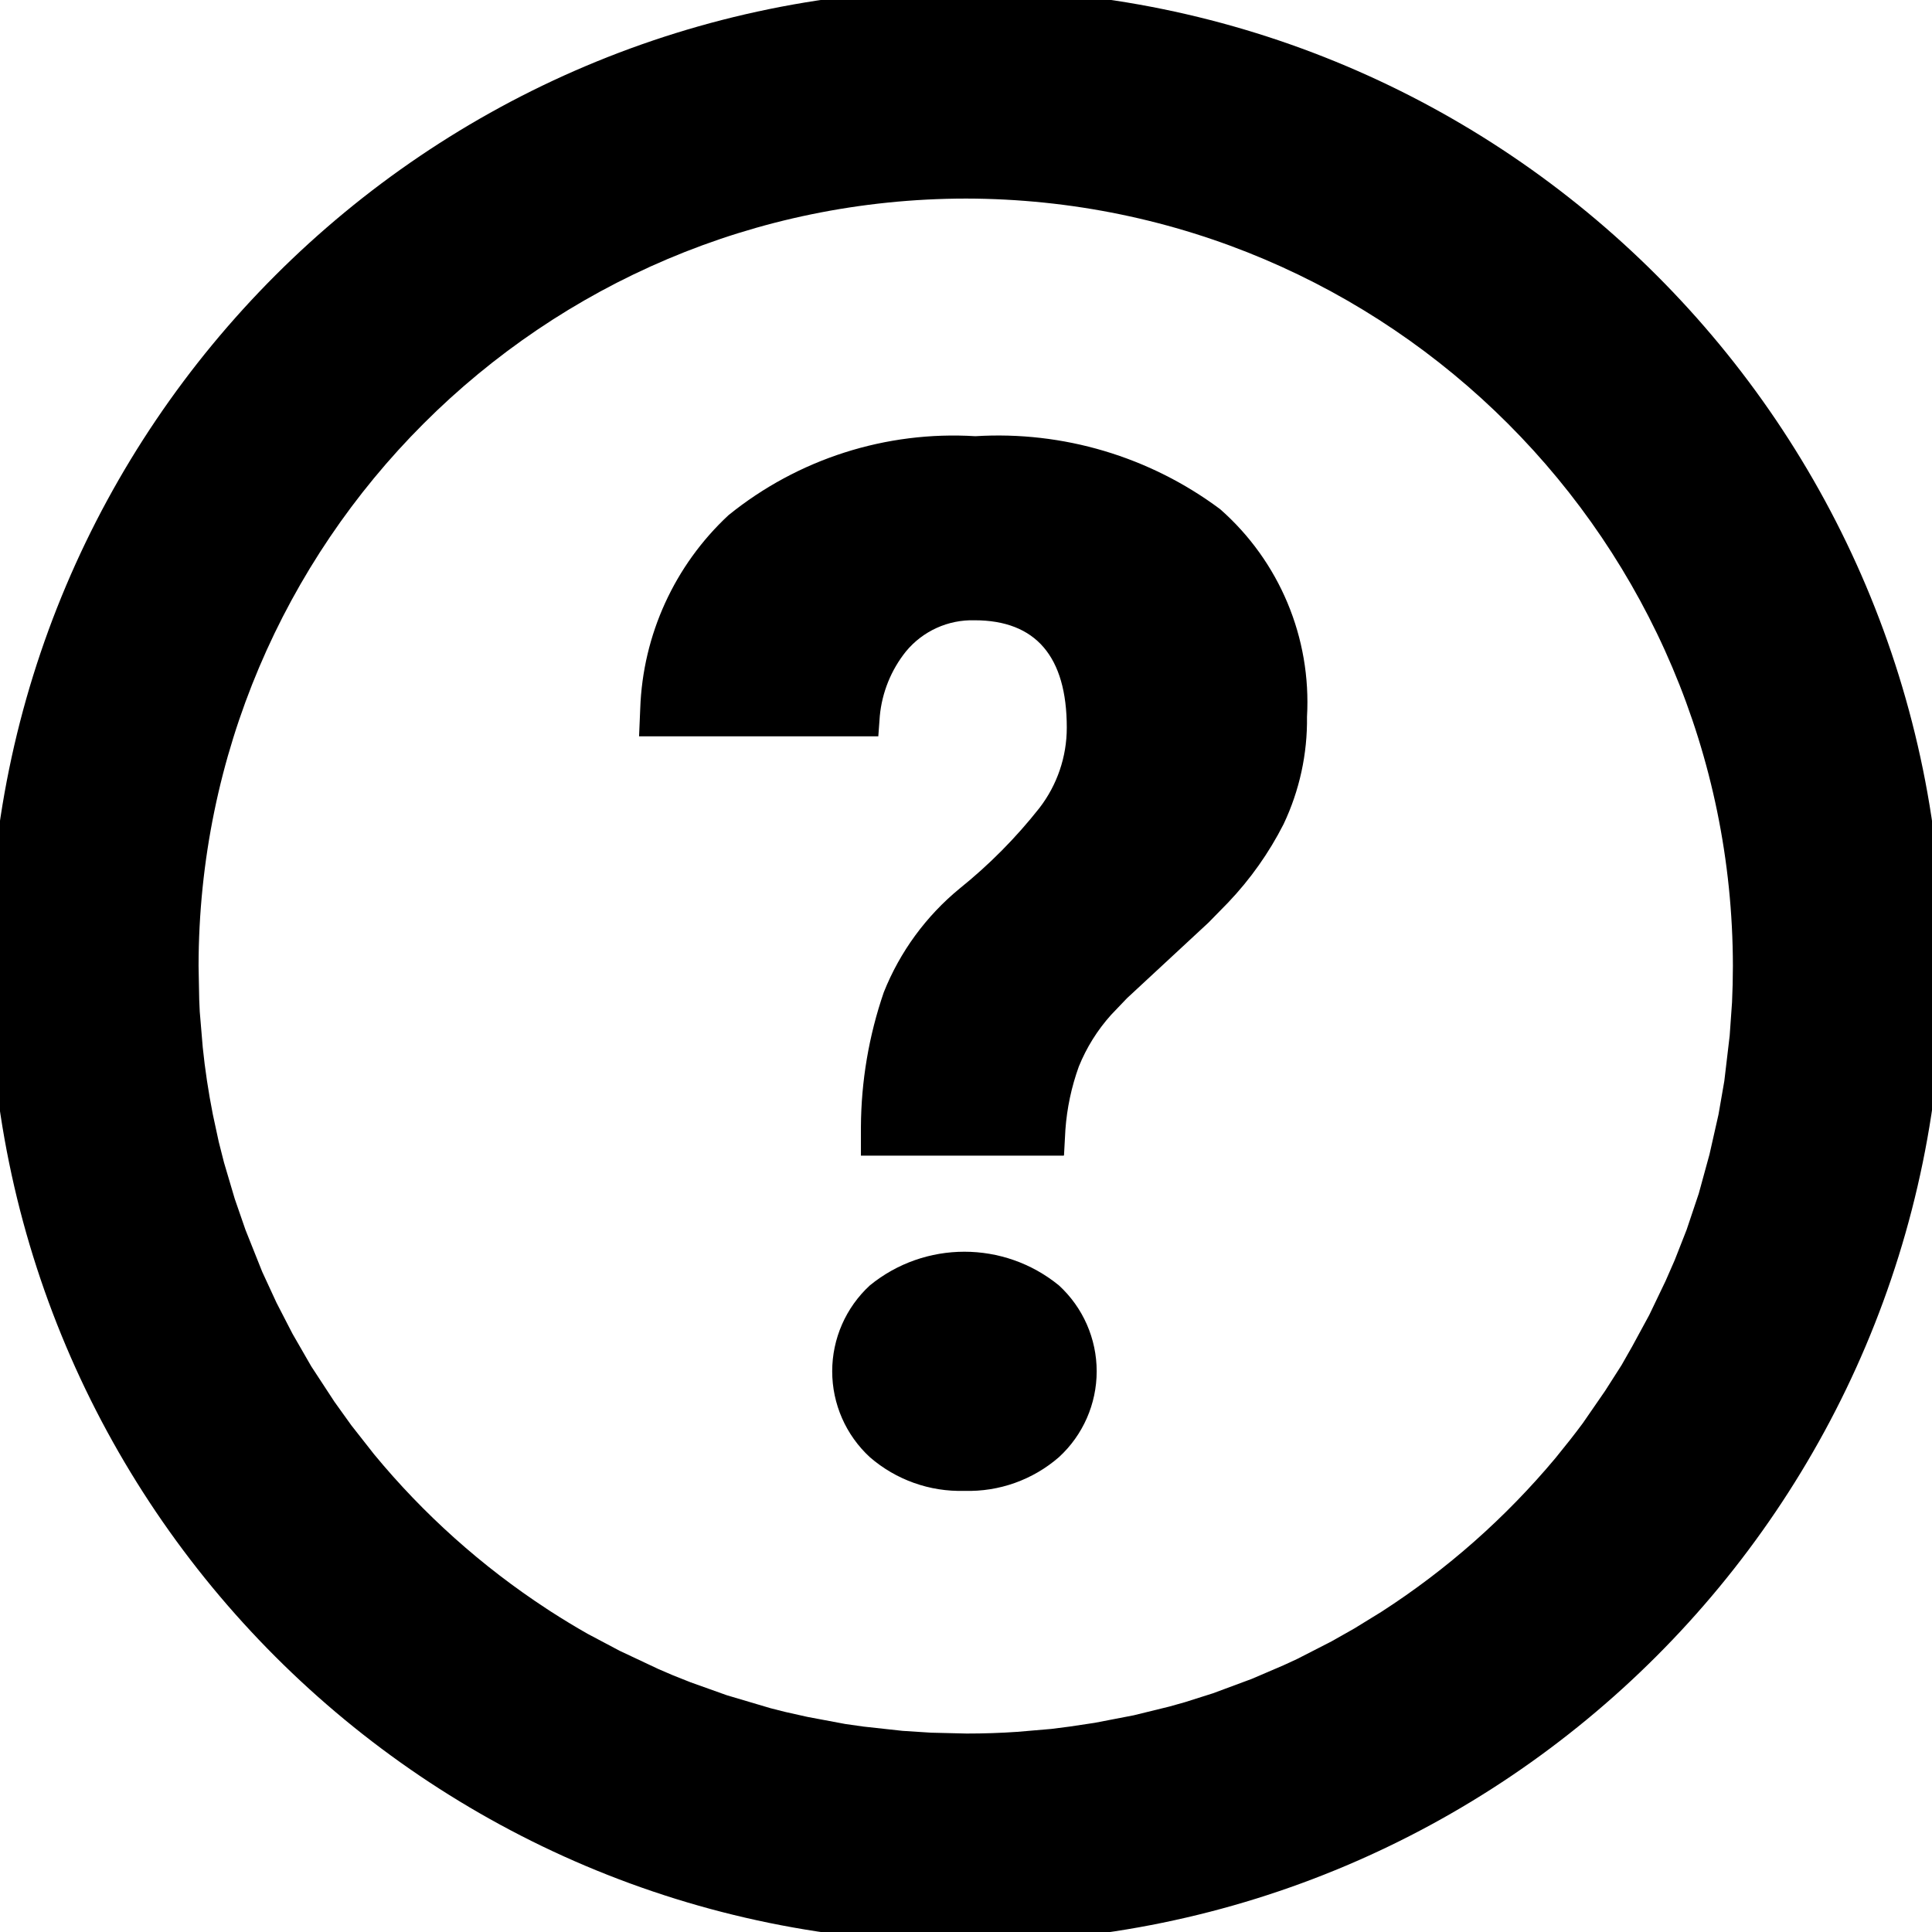
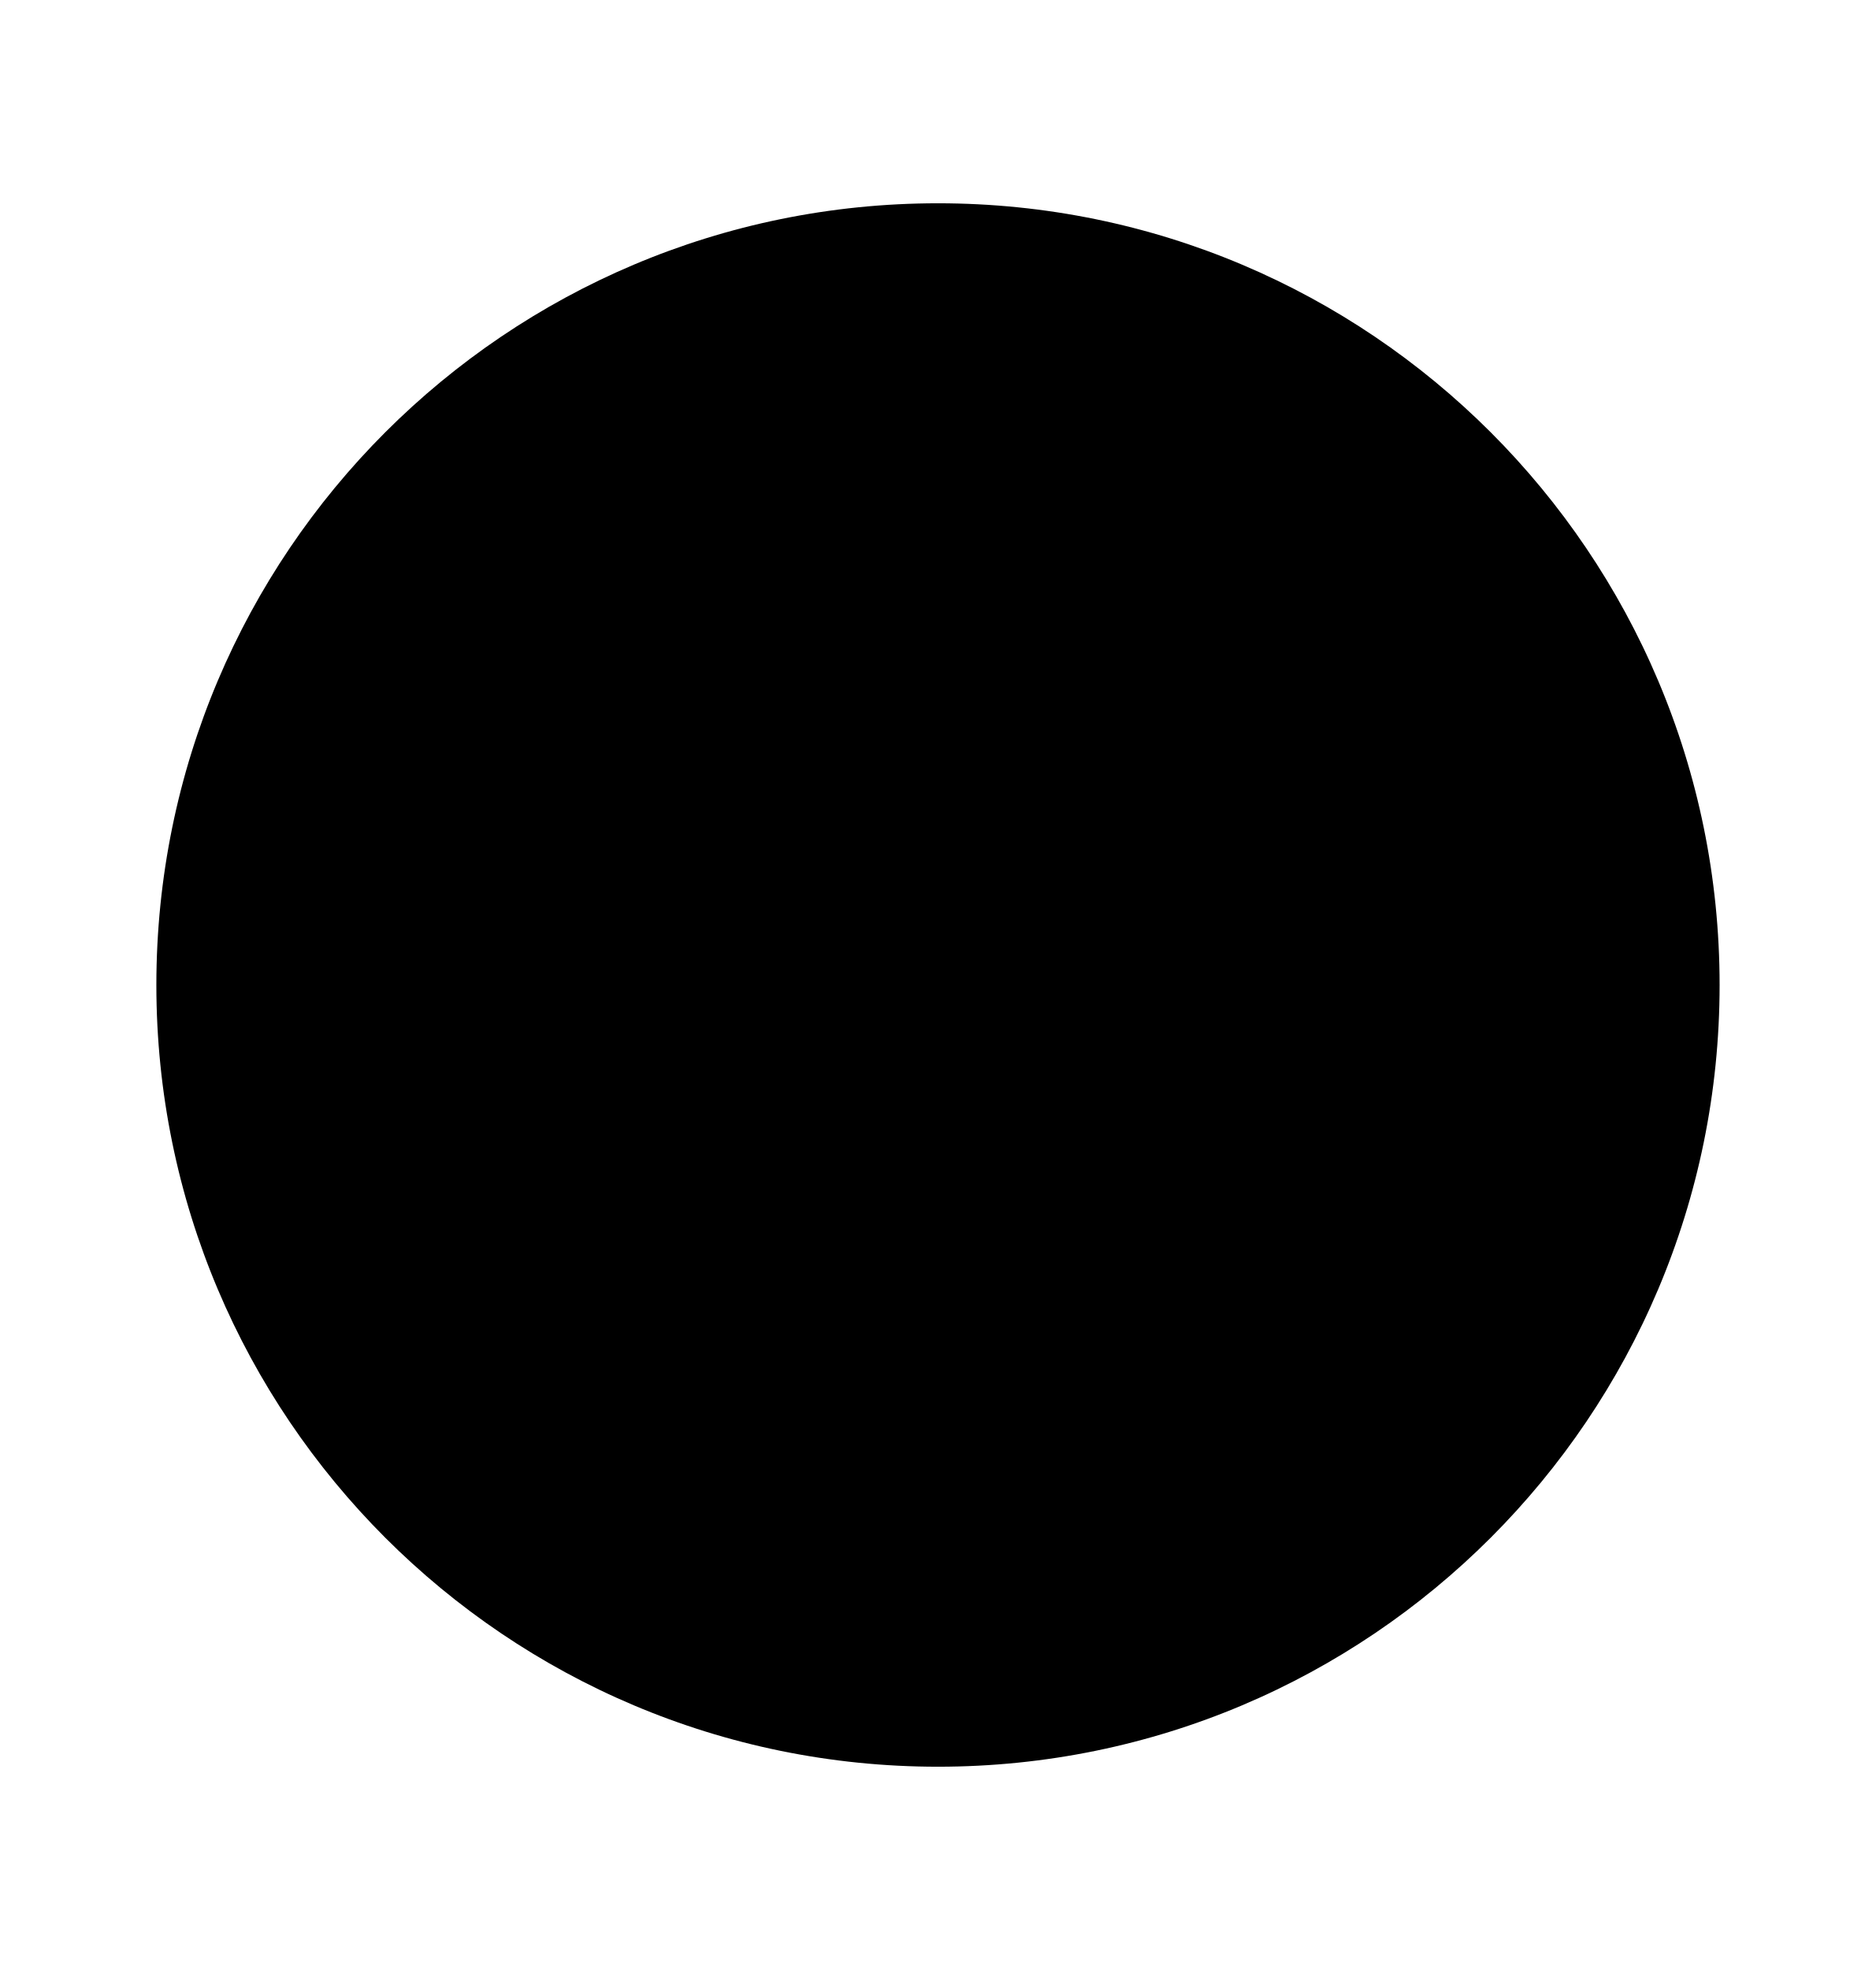
- <svg xmlns="http://www.w3.org/2000/svg" viewBox="0 0 18 18">
-   <g id="Icon_Trending" data-name="Icon/Trending" transform="translate(-1 -1)">
-     <path id="Help" d="M9.1,18.2a9.1,9.1,0,1,1,9.1-9.1A9.11,9.11,0,0,1,9.1,18.2Zm0-16.25A7.158,7.158,0,0,0,1.95,9.1l.006.312.005.113.028.333c.021.207.053.417.094.625l.055.255.049.193.1.338.1.289.156.391.133.288.149.289L3,12.83l.216.33.157.219.212.27A7.178,7.178,0,0,0,5.195,15.09l.035.023c.112.072.227.142.343.208l.3.159.361.17.135.058.166.066.336.12.408.121.134.034.21.047.352.066.169.024.365.04.265.017.332.008c.159,0,.318-.005.474-.016l.315-.027.172-.022.233-.035.363-.07L10.993,16l.146-.041.262-.083.361-.134.294-.126.13-.06.32-.164.212-.12.252-.155a7.191,7.191,0,0,0,1.624-1.435l.024-.03c.073-.089.149-.185.229-.293l.207-.3.154-.241.1-.176.158-.291.152-.317.085-.194.111-.283.113-.337.1-.365.084-.372.054-.311.05-.423.022-.311c.005-.111.008-.225.008-.339A7.158,7.158,0,0,0,9.1,1.95ZM9.085,13.99a1.286,1.286,0,0,1-.881-.314,1.088,1.088,0,0,1,0-1.6,1.393,1.393,0,0,1,1.762,0,1.086,1.086,0,0,1,0,1.6A1.283,1.283,0,0,1,9.085,13.99Zm.924-3.123H8.121l0-.267a3.92,3.92,0,0,1,.213-1.255,2.4,2.4,0,0,1,.707-.967,4.685,4.685,0,0,0,.743-.75,1.225,1.225,0,0,0,.255-.749c0-.662-.289-1-.859-1a.8.8,0,0,0-.64.291,1.132,1.132,0,0,0-.243.6l-.014.19H6.054L6.065,6.7a2.582,2.582,0,0,1,.822-1.8,3.33,3.33,0,0,1,2.3-.736,3.458,3.458,0,0,1,2.281.68,2.393,2.393,0,0,1,.809,1.934,2.263,2.263,0,0,1-.218,1,3.086,3.086,0,0,1-.517.731l-.183.187L10.6,9.4l-.149.156a1.643,1.643,0,0,0-.3.481,2.2,2.2,0,0,0-.125.589l-.013.238Z" transform="translate(0.9 0.9)" fill="currentColor" stroke-width=".989" />
+ <svg xmlns="http://www.w3.org/2000/svg" viewBox="0 0 20 21" version="1.1">
+   <g id="Page-1" stroke="none" stroke-width="1" fill="none" fill-rule="evenodd">
+     <g id="Stockholm-icons-24x24" transform="translate(-233, -5463)">
+       <g id="Code/Control" transform="translate(60, 5263)">
+         <g id="iconHelp" transform="translate(173, 200.5)">
+           <rect id="bound" x="0" y="0" width="20" height="20" />
+           <circle id="Oval-5" fill="currentColor" cx="10" cy="10" r="8.333" />
+           <path d="M10,13.333 C10.46,13.333 10.833,13.706 10.833,14.167 C10.833,14.627 10.46,15 10,15 C9.54,15 9.167,14.627 9.167,14.167 C9.167,13.706 9.54,13.333 10,13.333 Z M9.876,4.935 C11.993,4.935 13.656,6.562 13.656,8.662 C13.656,10.762 11.993,12.39 9.876,12.39 L8.826,12.39 L8.826,11.008 L9.876,11.008 C11.206,11.008 12.168,9.992 12.168,8.662 C12.168,7.332 11.206,6.317 9.876,6.317 C8.528,6.317 7.601,7.332 7.601,8.662 L6.113,8.662 C6.113,6.562 7.758,4.935 9.876,4.935 Z" id="Combined-Shape" fill="#000000" />
+         </g>
+       </g>
+     </g>
  </g>
</svg>
